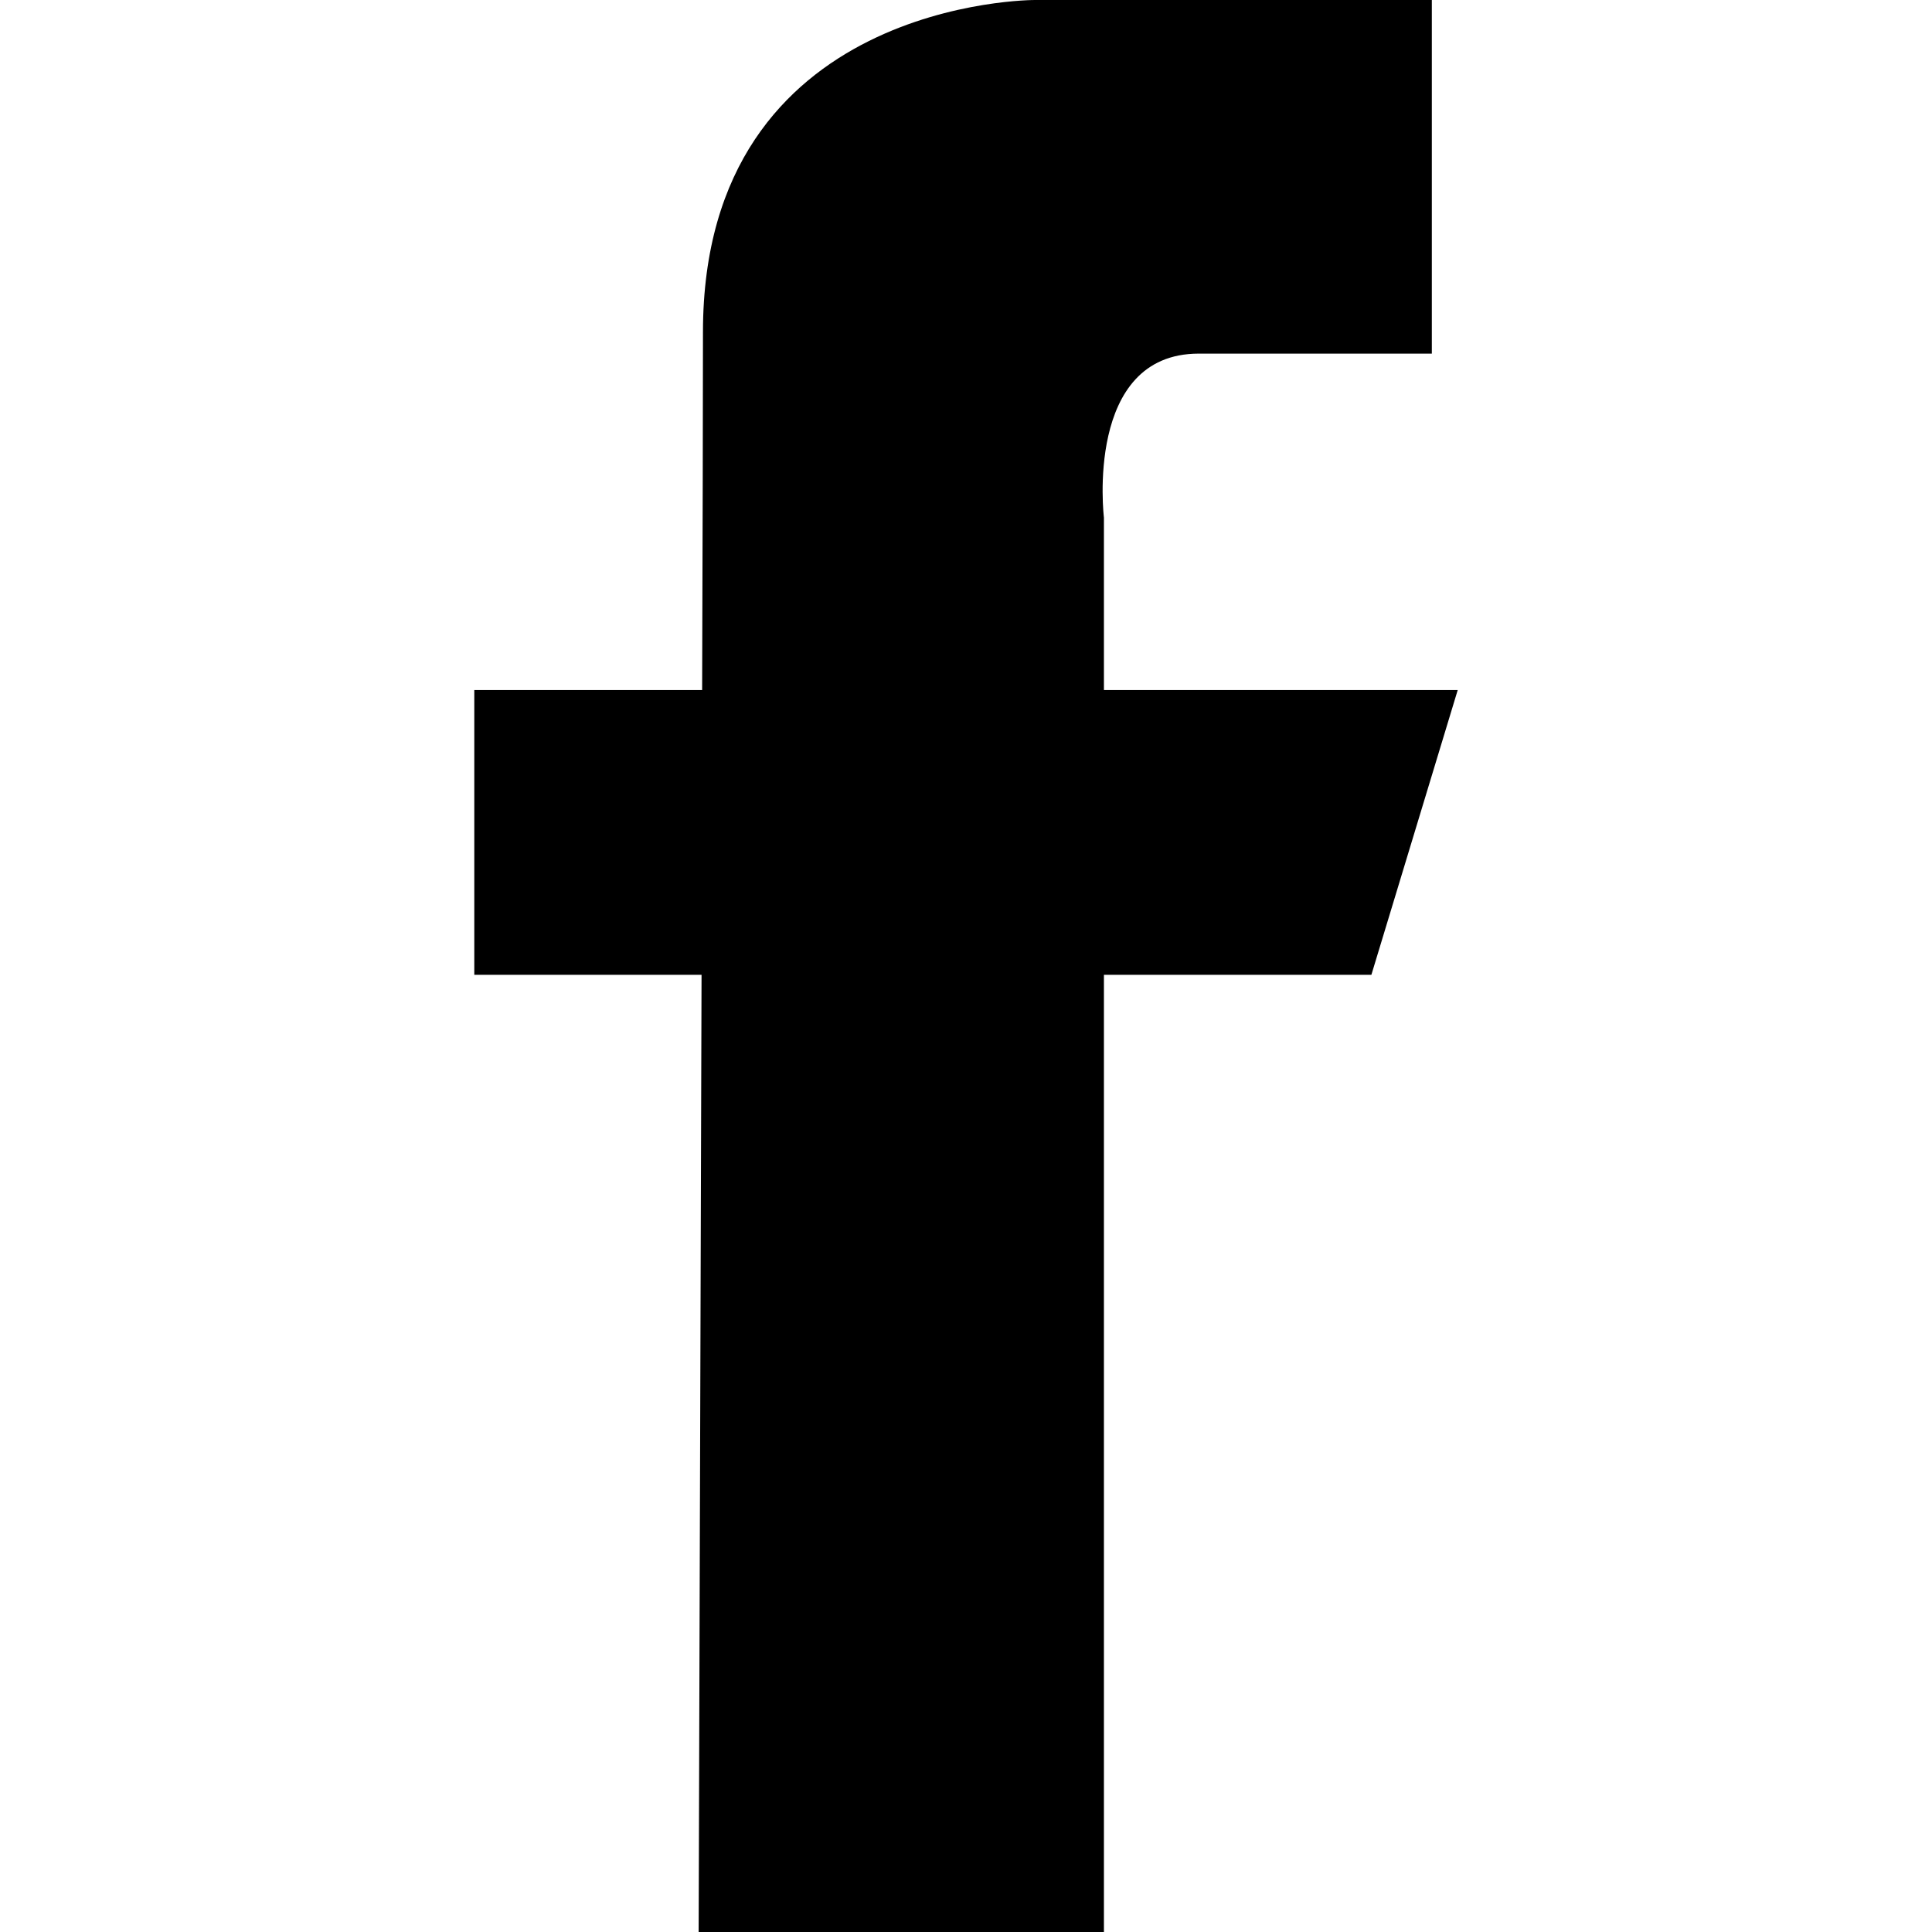
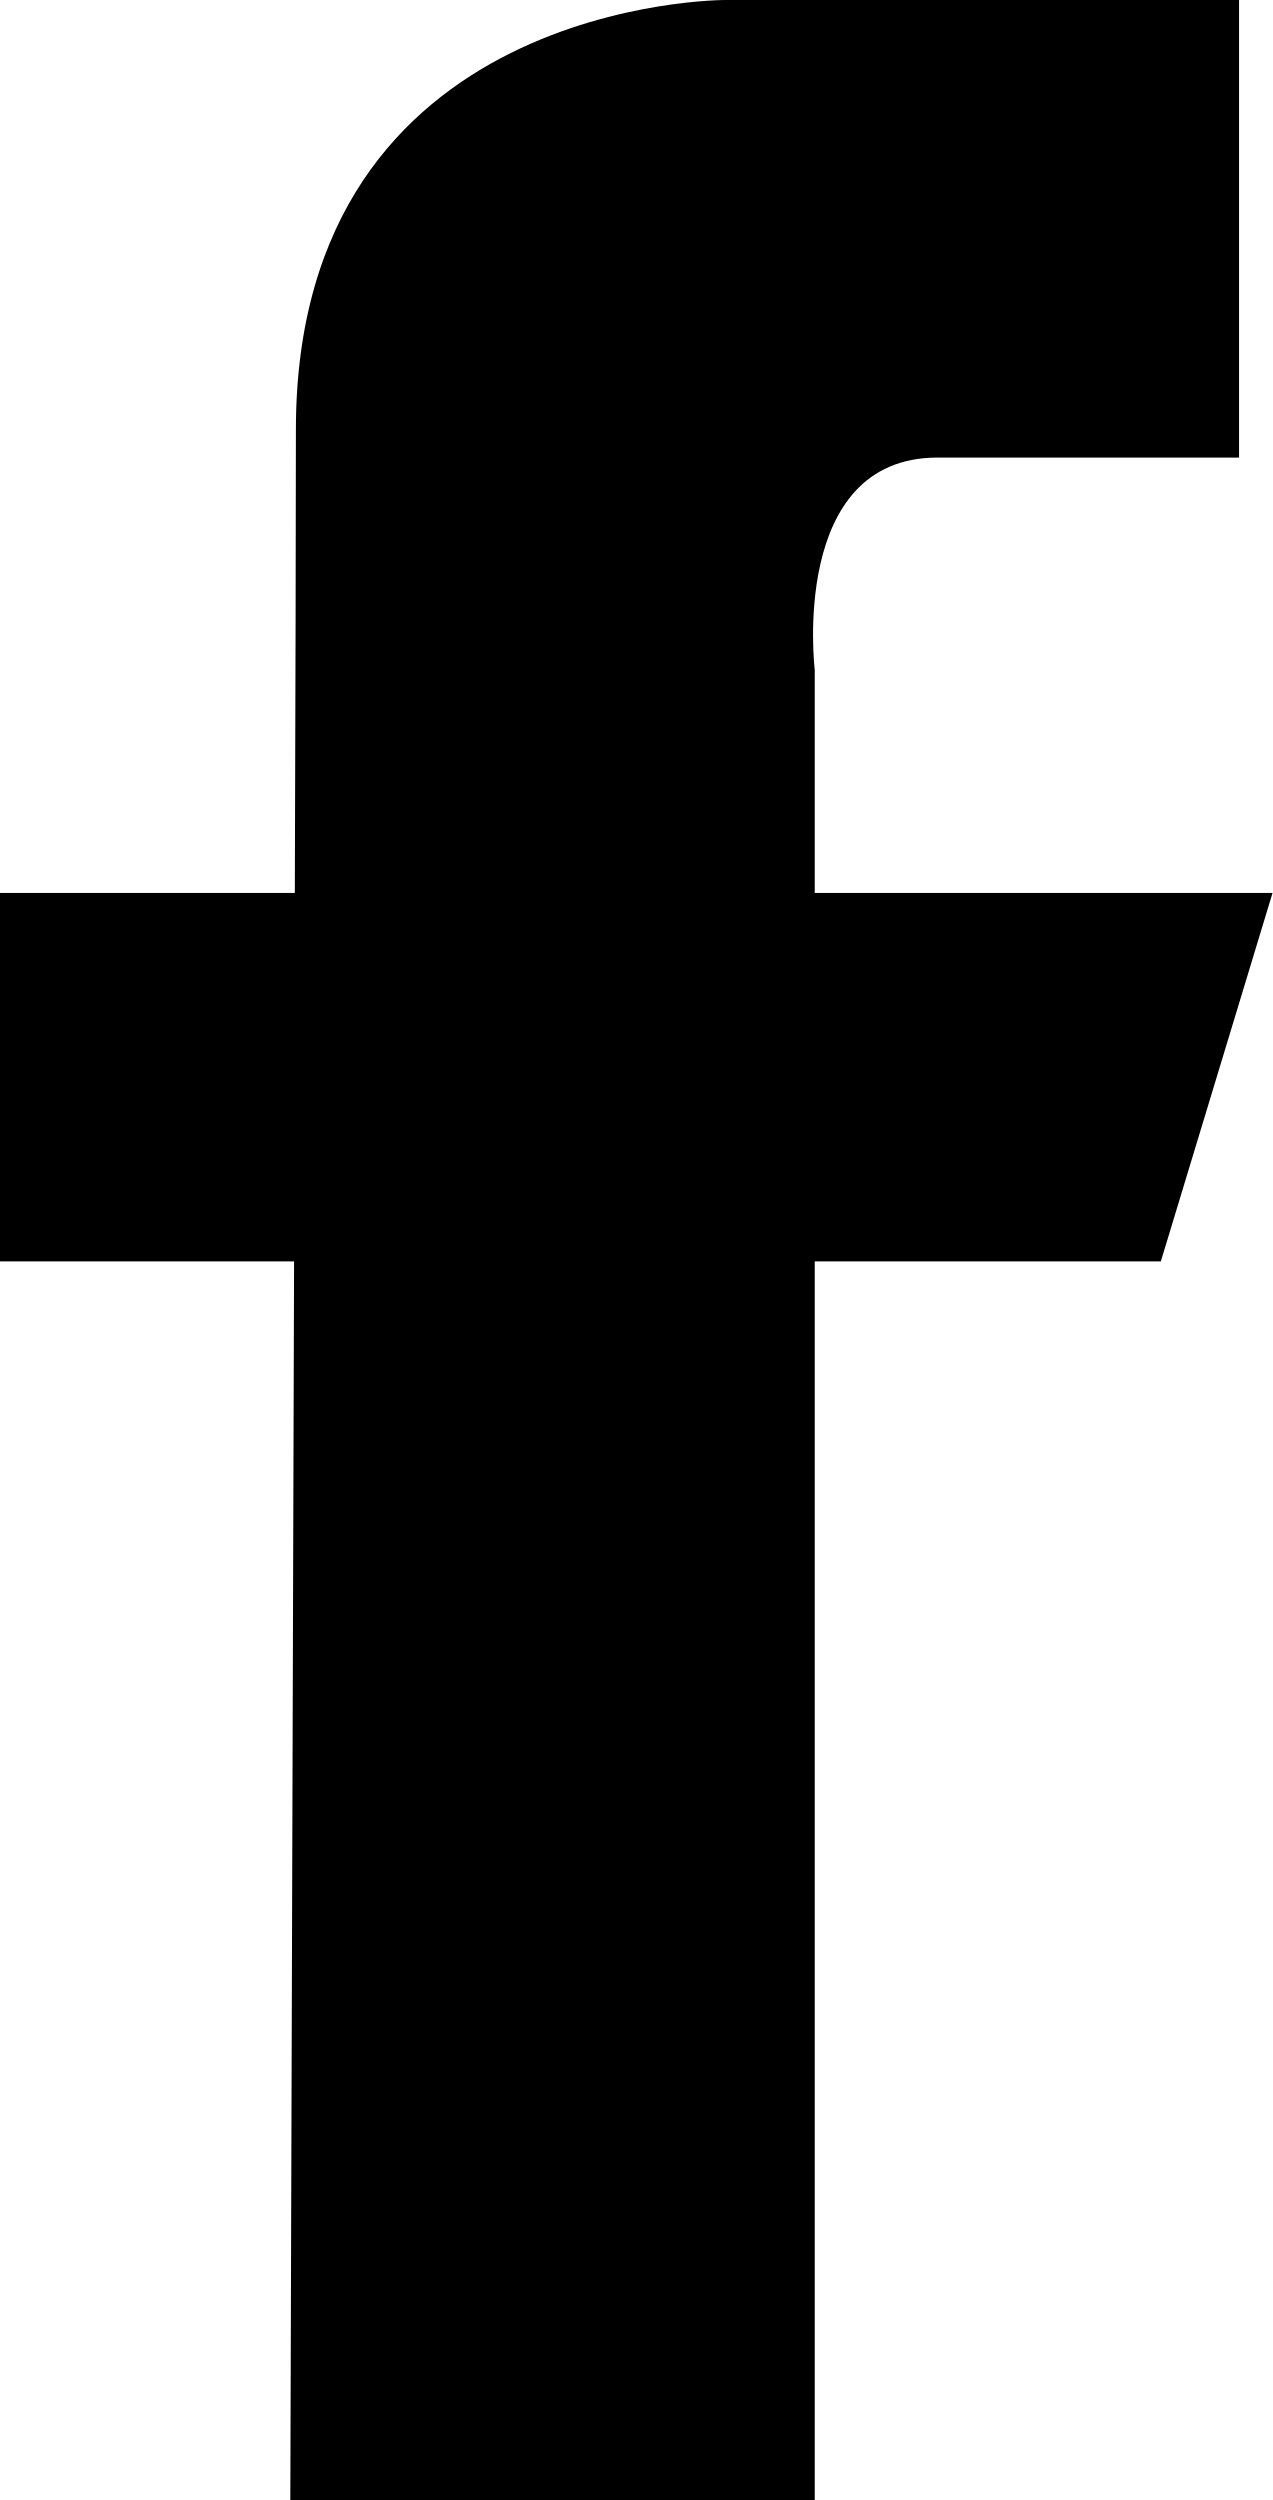
- <svg xmlns="http://www.w3.org/2000/svg" version="1.1" id="Capa_1" x="0px" y="0px" viewBox="0 0 502.642 502.642" style="fill: rgb(0, 0, 0);" xml:space="preserve">
-   <g style="fill: rgb(0, 0, 0);">
-     <g style="fill: rgb(0, 0, 0);">
-       <path style="fill: rgb(0, 0, 0);" d="M379.247,179.534h-92.043v-44.867c0,0-5.155-42.667,24.677-42.667c33.715,0,60.635,0,60.635,0V0    H269.279c0,0-86.391-0.367-86.391,86.391c0,18.637-0.086,52.568-0.216,93.143h-59.277v74.074h59.125    c-0.345,117.776-0.755,249.035-0.755,249.035h105.438V253.608h69.587L379.247,179.534z" />
+ <svg xmlns="http://www.w3.org/2000/svg" version="1.1" id="Capa_1" x="0px" y="0px" width="152.704px" height="300px" viewBox="123.648 0 152.704 300" enable-background="new 123.648 0 152.704 300" xml:space="preserve">
+   <g>
+     <g>
+       <path d="M276.352,107.154h-54.936V80.375c0,0-3.076-25.466,14.729-25.466c20.123,0,36.19,0,36.19,0V0h-61.616    c0,0-51.563-0.219-51.563,51.562c0,11.124-0.052,31.375-0.129,55.592h-35.379v44.211h35.289    C158.73,221.659,158.486,300,158.486,300h62.93V151.365h41.533L276.352,107.154z" />
    </g>
-     <g style="fill: rgb(0, 0, 0);">
- 	</g>
-     <g style="fill: rgb(0, 0, 0);">
- 	</g>
-     <g style="fill: rgb(0, 0, 0);">
- 	</g>
-     <g style="fill: rgb(0, 0, 0);">
- 	</g>
-     <g style="fill: rgb(0, 0, 0);">
- 	</g>
-     <g style="fill: rgb(0, 0, 0);">
- 	</g>
-     <g style="fill: rgb(0, 0, 0);">
- 	</g>
-     <g style="fill: rgb(0, 0, 0);">
- 	</g>
-     <g style="fill: rgb(0, 0, 0);">
- 	</g>
-     <g style="fill: rgb(0, 0, 0);">
- 	</g>
-     <g style="fill: rgb(0, 0, 0);">
- 	</g>
-     <g style="fill: rgb(0, 0, 0);">
- 	</g>
-     <g style="fill: rgb(0, 0, 0);">
- 	</g>
-     <g style="fill: rgb(0, 0, 0);">
- 	</g>
-     <g style="fill: rgb(0, 0, 0);">
- 	</g>
  </g>
-   <g style="fill: rgb(0, 0, 0);">
- </g>
-   <g style="fill: rgb(0, 0, 0);">
- </g>
-   <g style="fill: rgb(0, 0, 0);">
- </g>
-   <g style="fill: rgb(0, 0, 0);">
- </g>
-   <g style="fill: rgb(0, 0, 0);">
- </g>
-   <g style="fill: rgb(0, 0, 0);">
- </g>
-   <g style="fill: rgb(0, 0, 0);">
- </g>
-   <g style="fill: rgb(0, 0, 0);">
- </g>
-   <g style="fill: rgb(0, 0, 0);">
- </g>
-   <g style="fill: rgb(0, 0, 0);">
- </g>
-   <g style="fill: rgb(0, 0, 0);">
- </g>
-   <g style="fill: rgb(0, 0, 0);">
- </g>
-   <g style="fill: rgb(0, 0, 0);">
- </g>
-   <g style="fill: rgb(0, 0, 0);">
- </g>
-   <g style="fill: rgb(0, 0, 0);">
- </g>
</svg>
